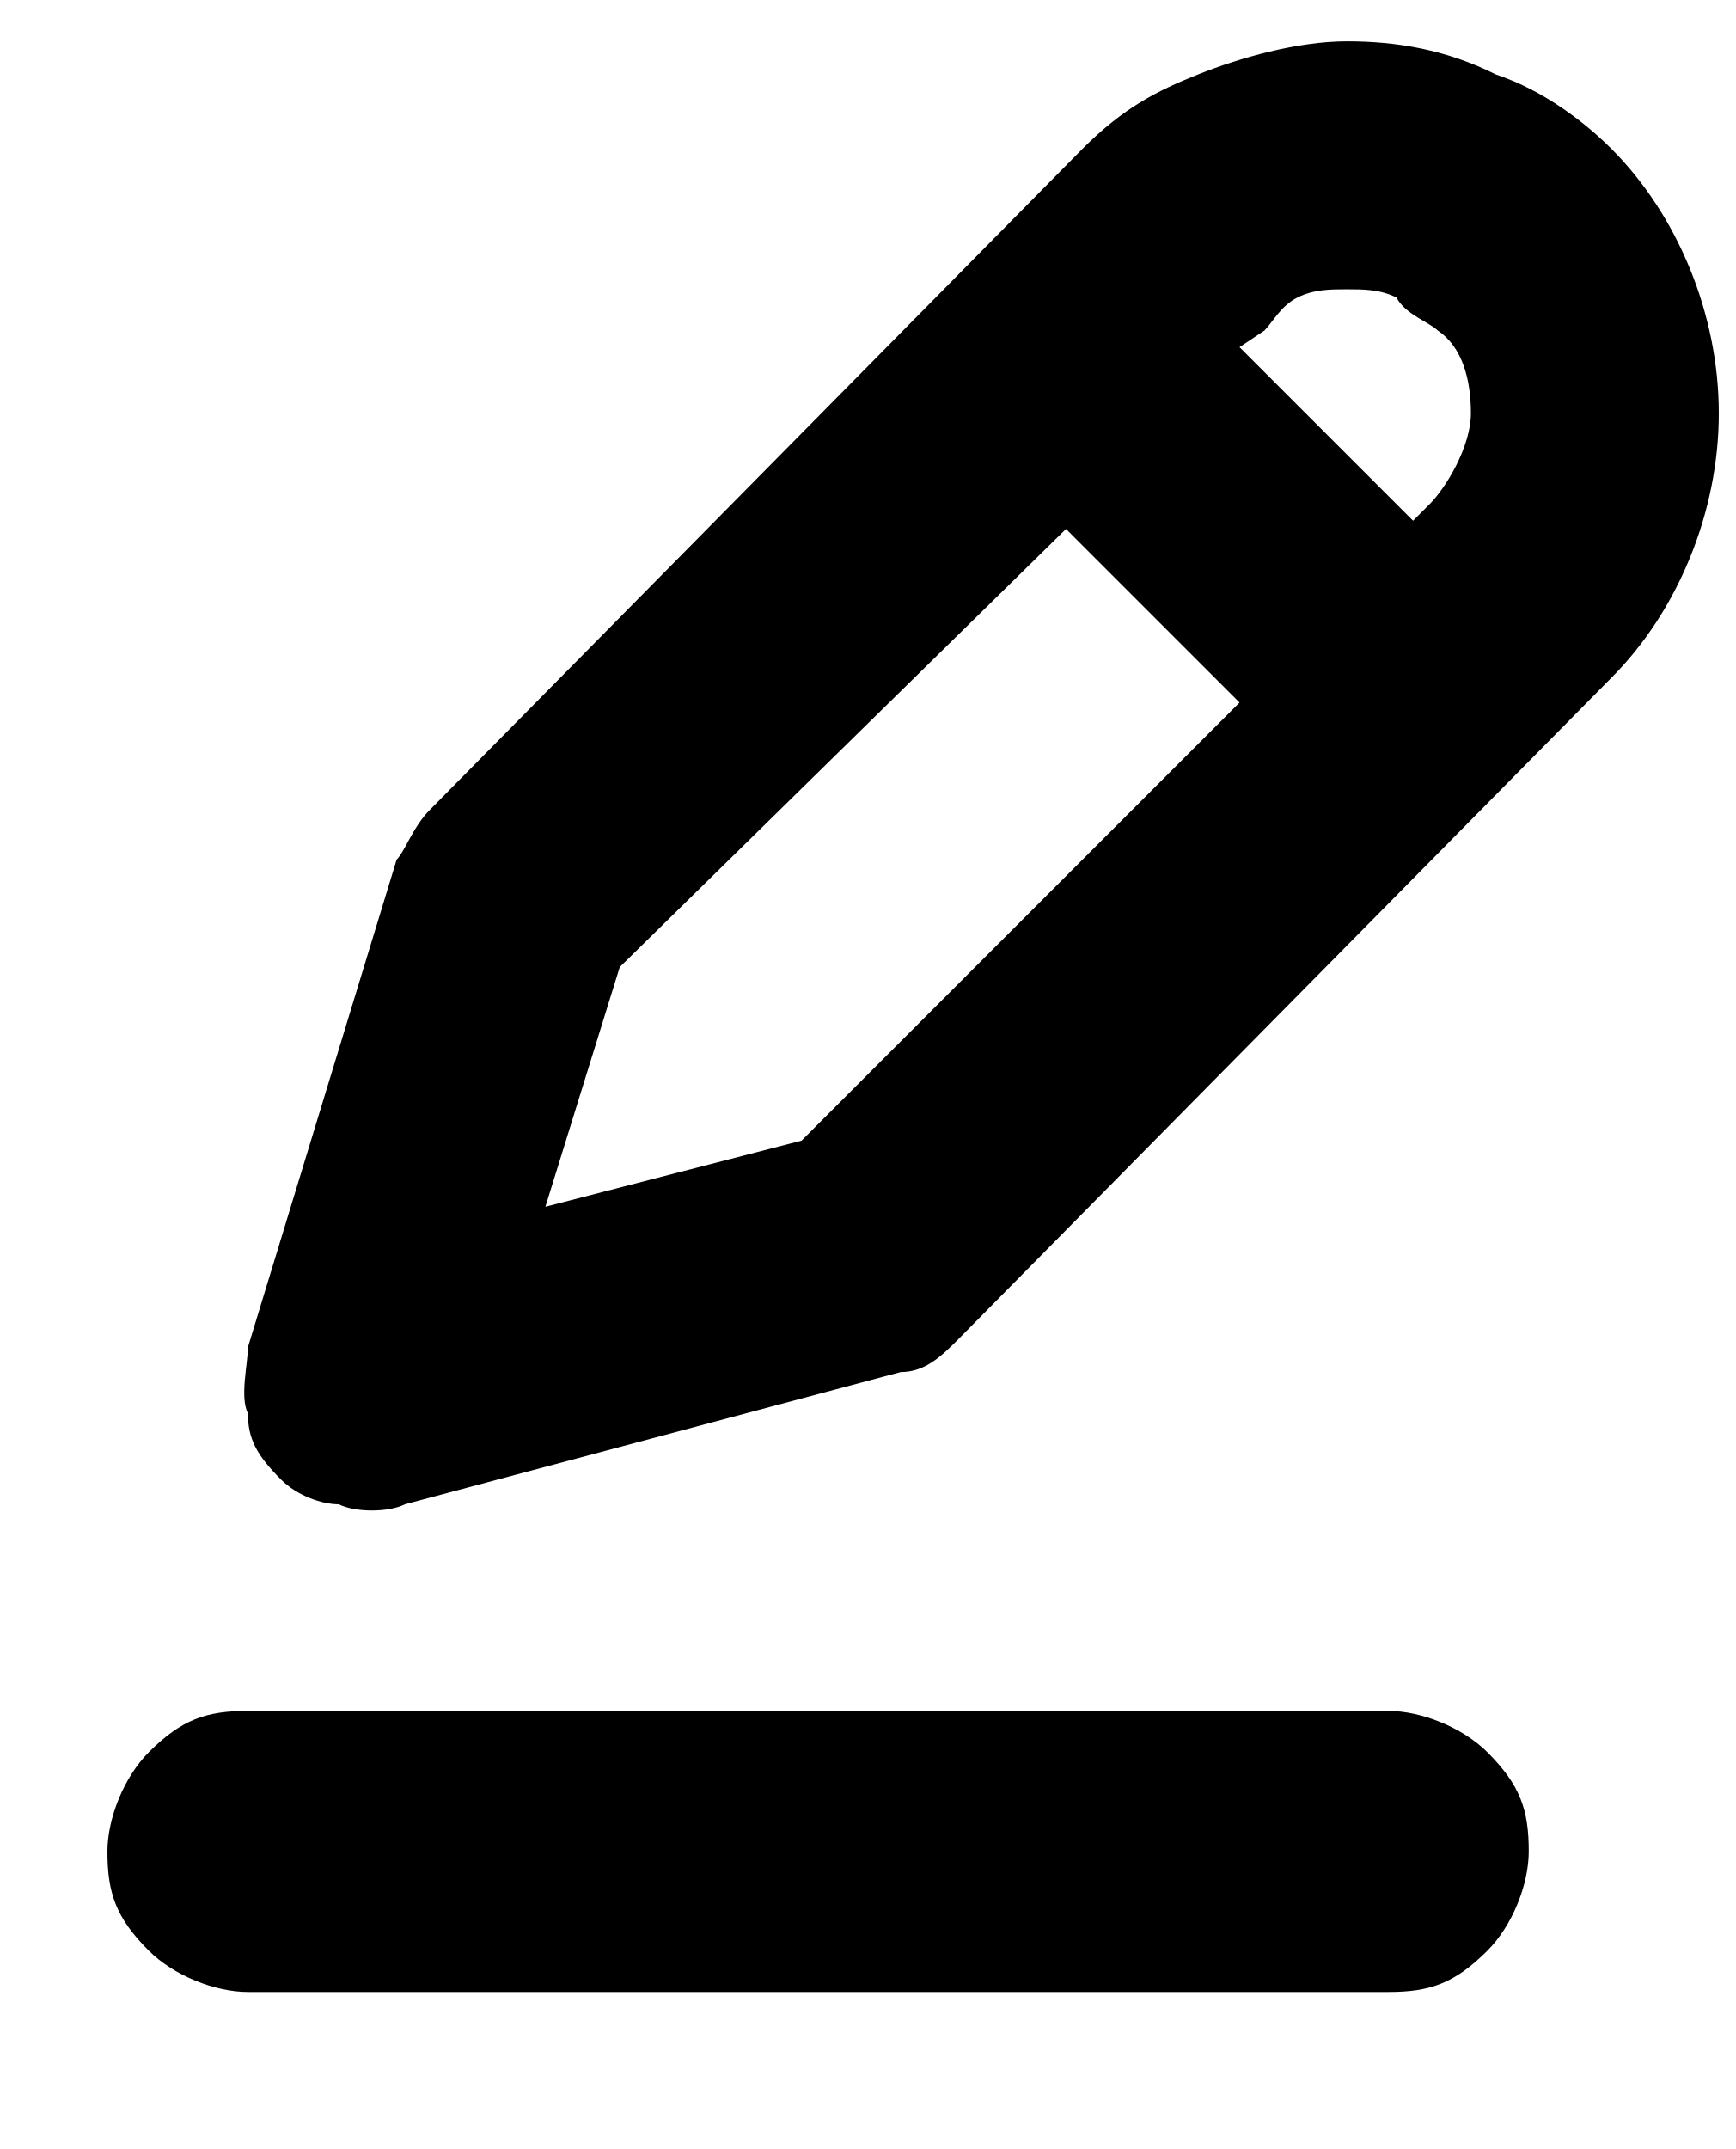
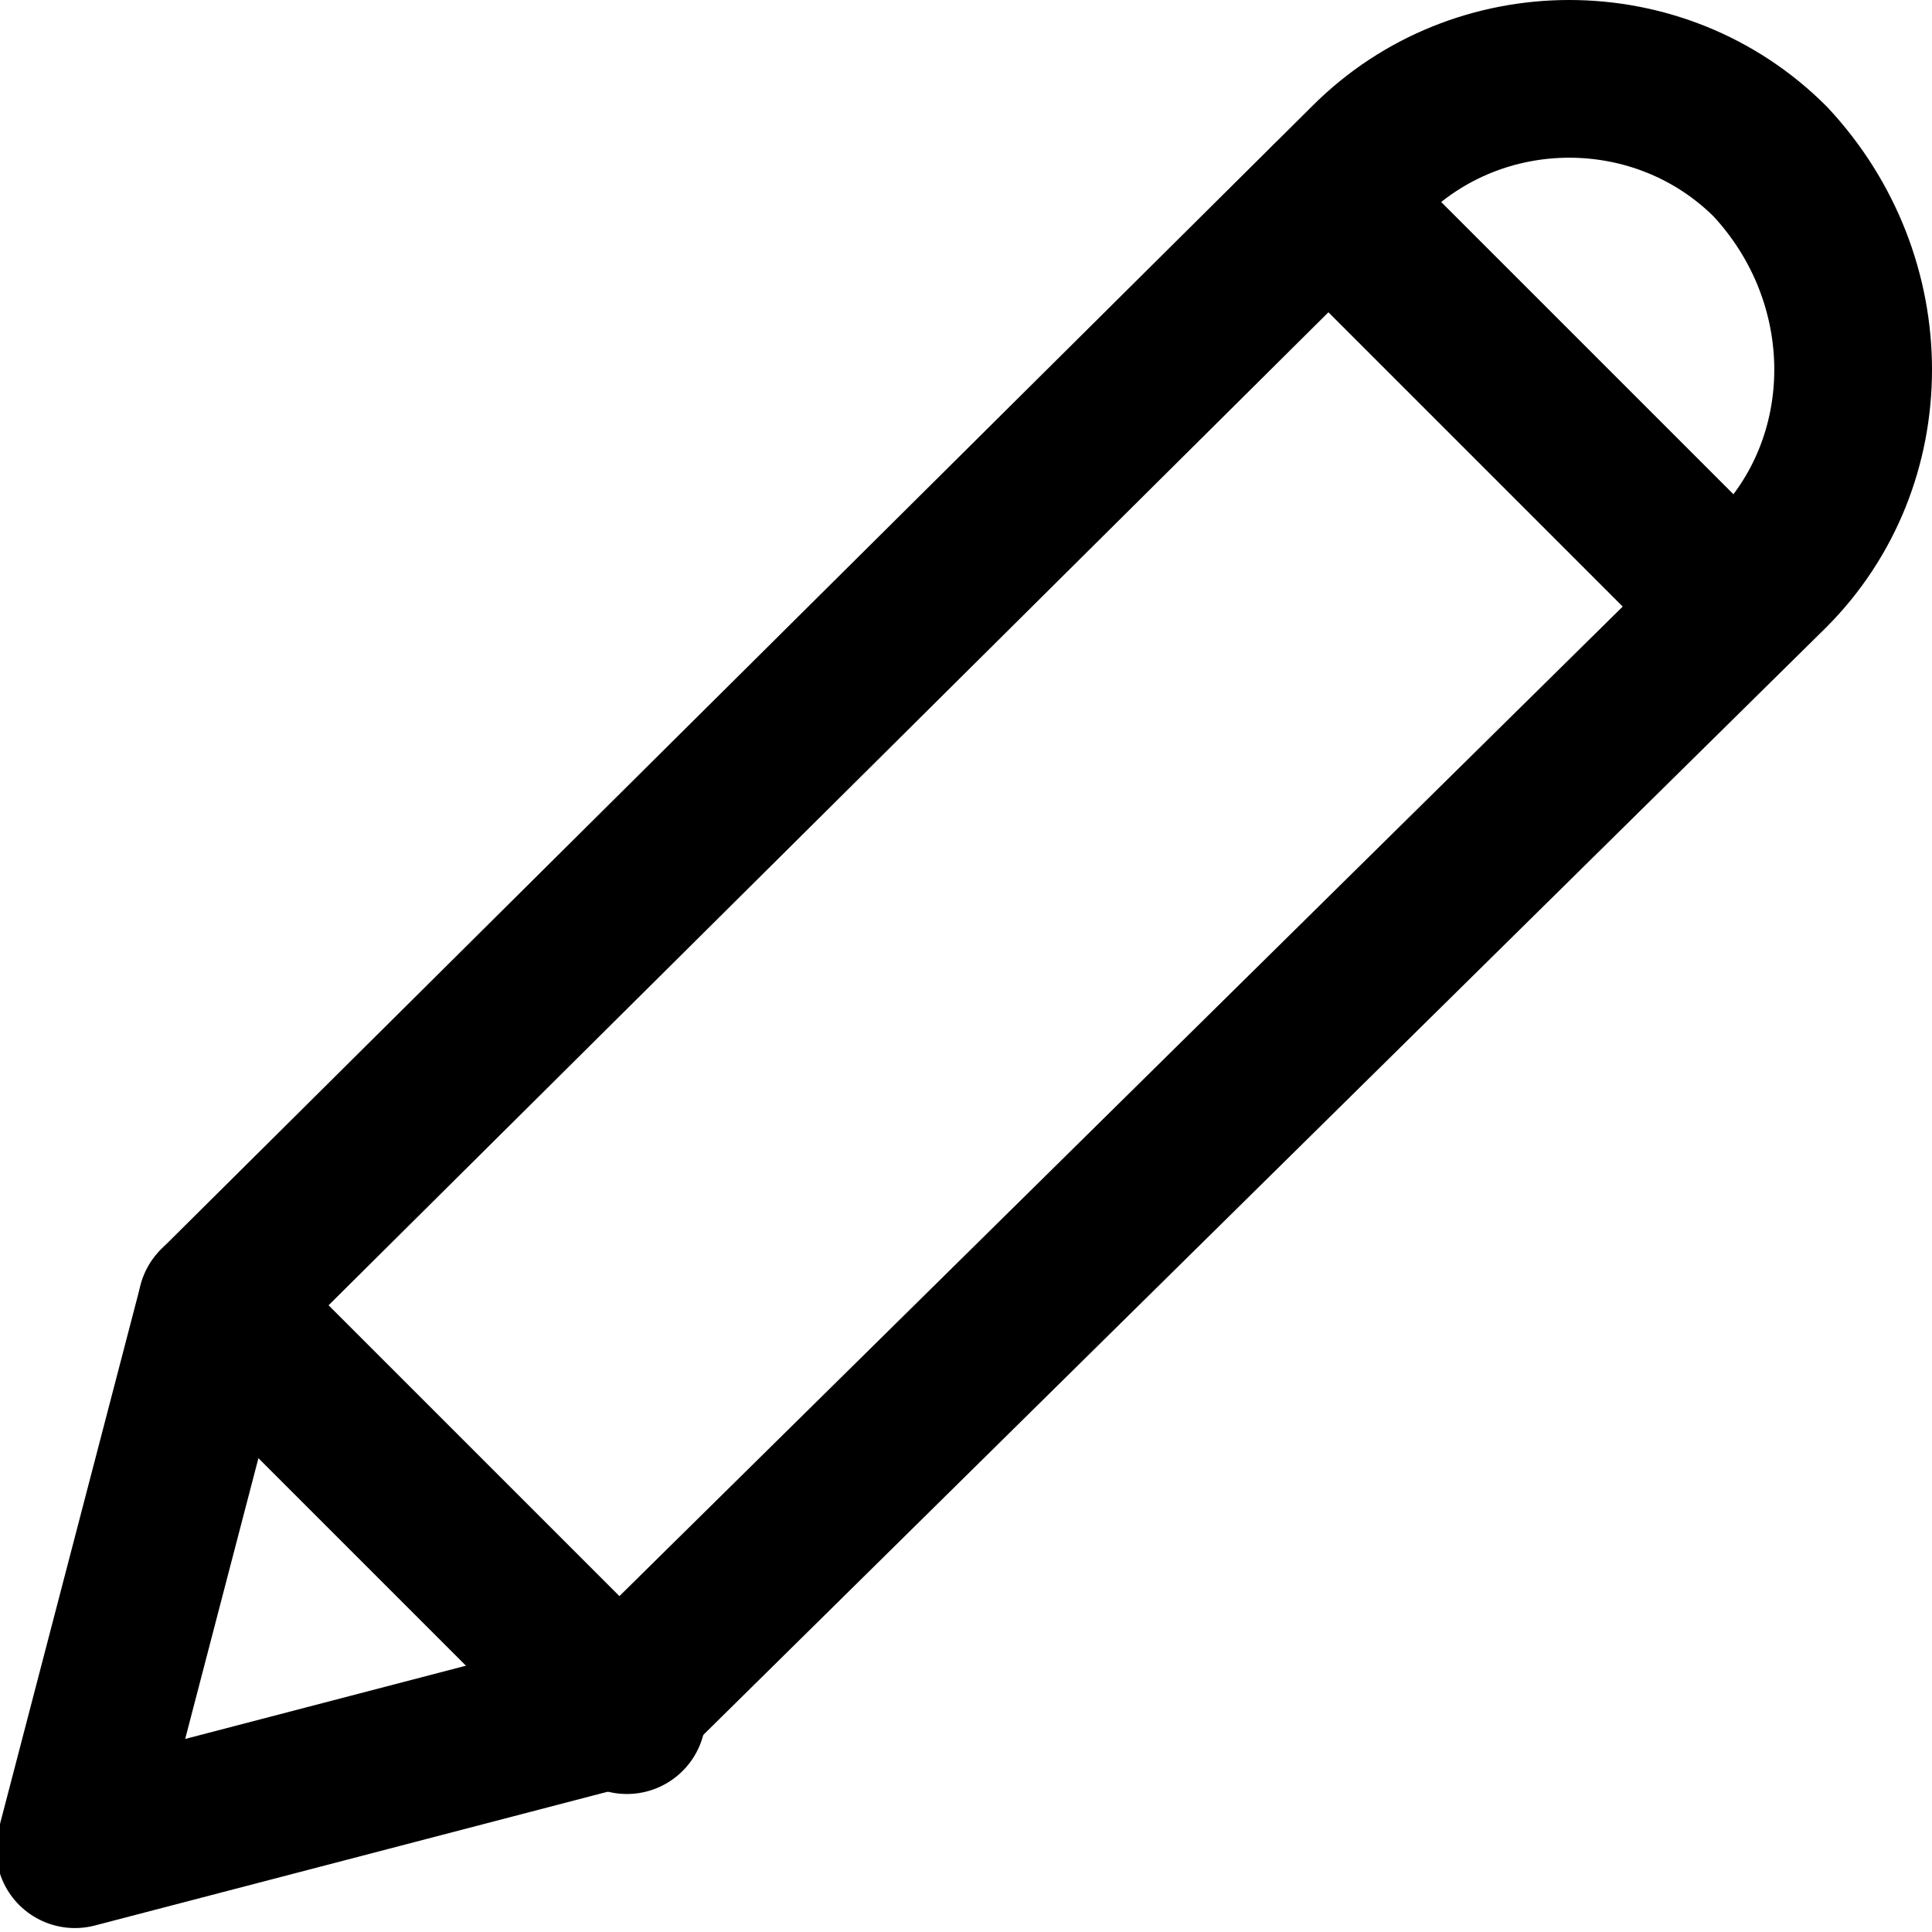
- <svg xmlns="http://www.w3.org/2000/svg" viewBox="0 0 21 26">
-   <path d="M3 24.1c-.4 0-.9-.2-1.2-.5-.4-.4-.5-.7-.5-1.2 0-.4.2-.9.5-1.2.4-.4.7-.5 1.2-.5h13.8c.4 0 .9.2 1.2.5.4.4.5.7.5 1.2 0 .4-.2.9-.5 1.2-.4.4-.7.5-1.2.5H3zm.4-6.2c-.3-.3-.4-.5-.4-.8-.1-.2 0-.6 0-.8l1.8-5.9c.1-.1.2-.4.4-.6l7.9-8c.5-.5.9-.7 1.4-.9.5-.2 1.2-.4 1.8-.4.6 0 1.2.1 1.8.4.6.2 1.1.6 1.4.9.8.8 1.3 2 1.3 3.2s-.5 2.4-1.3 3.2l-7.9 8c-.2.2-.4.4-.7.4l-6 1.6c-.2.1-.6.1-.8 0-.2 0-.5-.1-.7-.3zm4.1-6.2l-.9 2.9 3.1-.8L15 8.5l-2.1-2.1-5.4 5.3zM15.3 4l-.3.2 2.1 2.1.2-.2c.2-.2.5-.7.5-1.1s-.1-.8-.4-1c-.1-.1-.4-.2-.5-.4-.2-.1-.4-.1-.6-.1s-.4 0-.6.1c-.2.1-.3.3-.4.4z" />
+ <svg xmlns="http://www.w3.org/2000/svg" version="1.1" id="Слой_1" x="0" y="0" viewBox="0 0 24.5 24.5" xml:space="preserve">
+   <g id="pencil" transform="translate(.25 .25)" fill="none" stroke="currentColor" stroke-width="2" stroke-linecap="round" stroke-linejoin="round">
+     <path id="Контур_472" d="M22.2 1.8c-1.4-1.4-3.7-1.4-5.1 0 0 0 0 0 0 0L2.5 16.3.7 23.2l6.9-1.8L22.2 7c1.4-1.4 1.4-3.7 0-5.2 0 0 0 0 0 0z" />
+     <path id="Линия_136" d="M16.6 2.3l5.1 5.1" />
+     <path id="Линия_137" d="M2.5 16.3l5.2 5.2" />
+   </g>
</svg>
